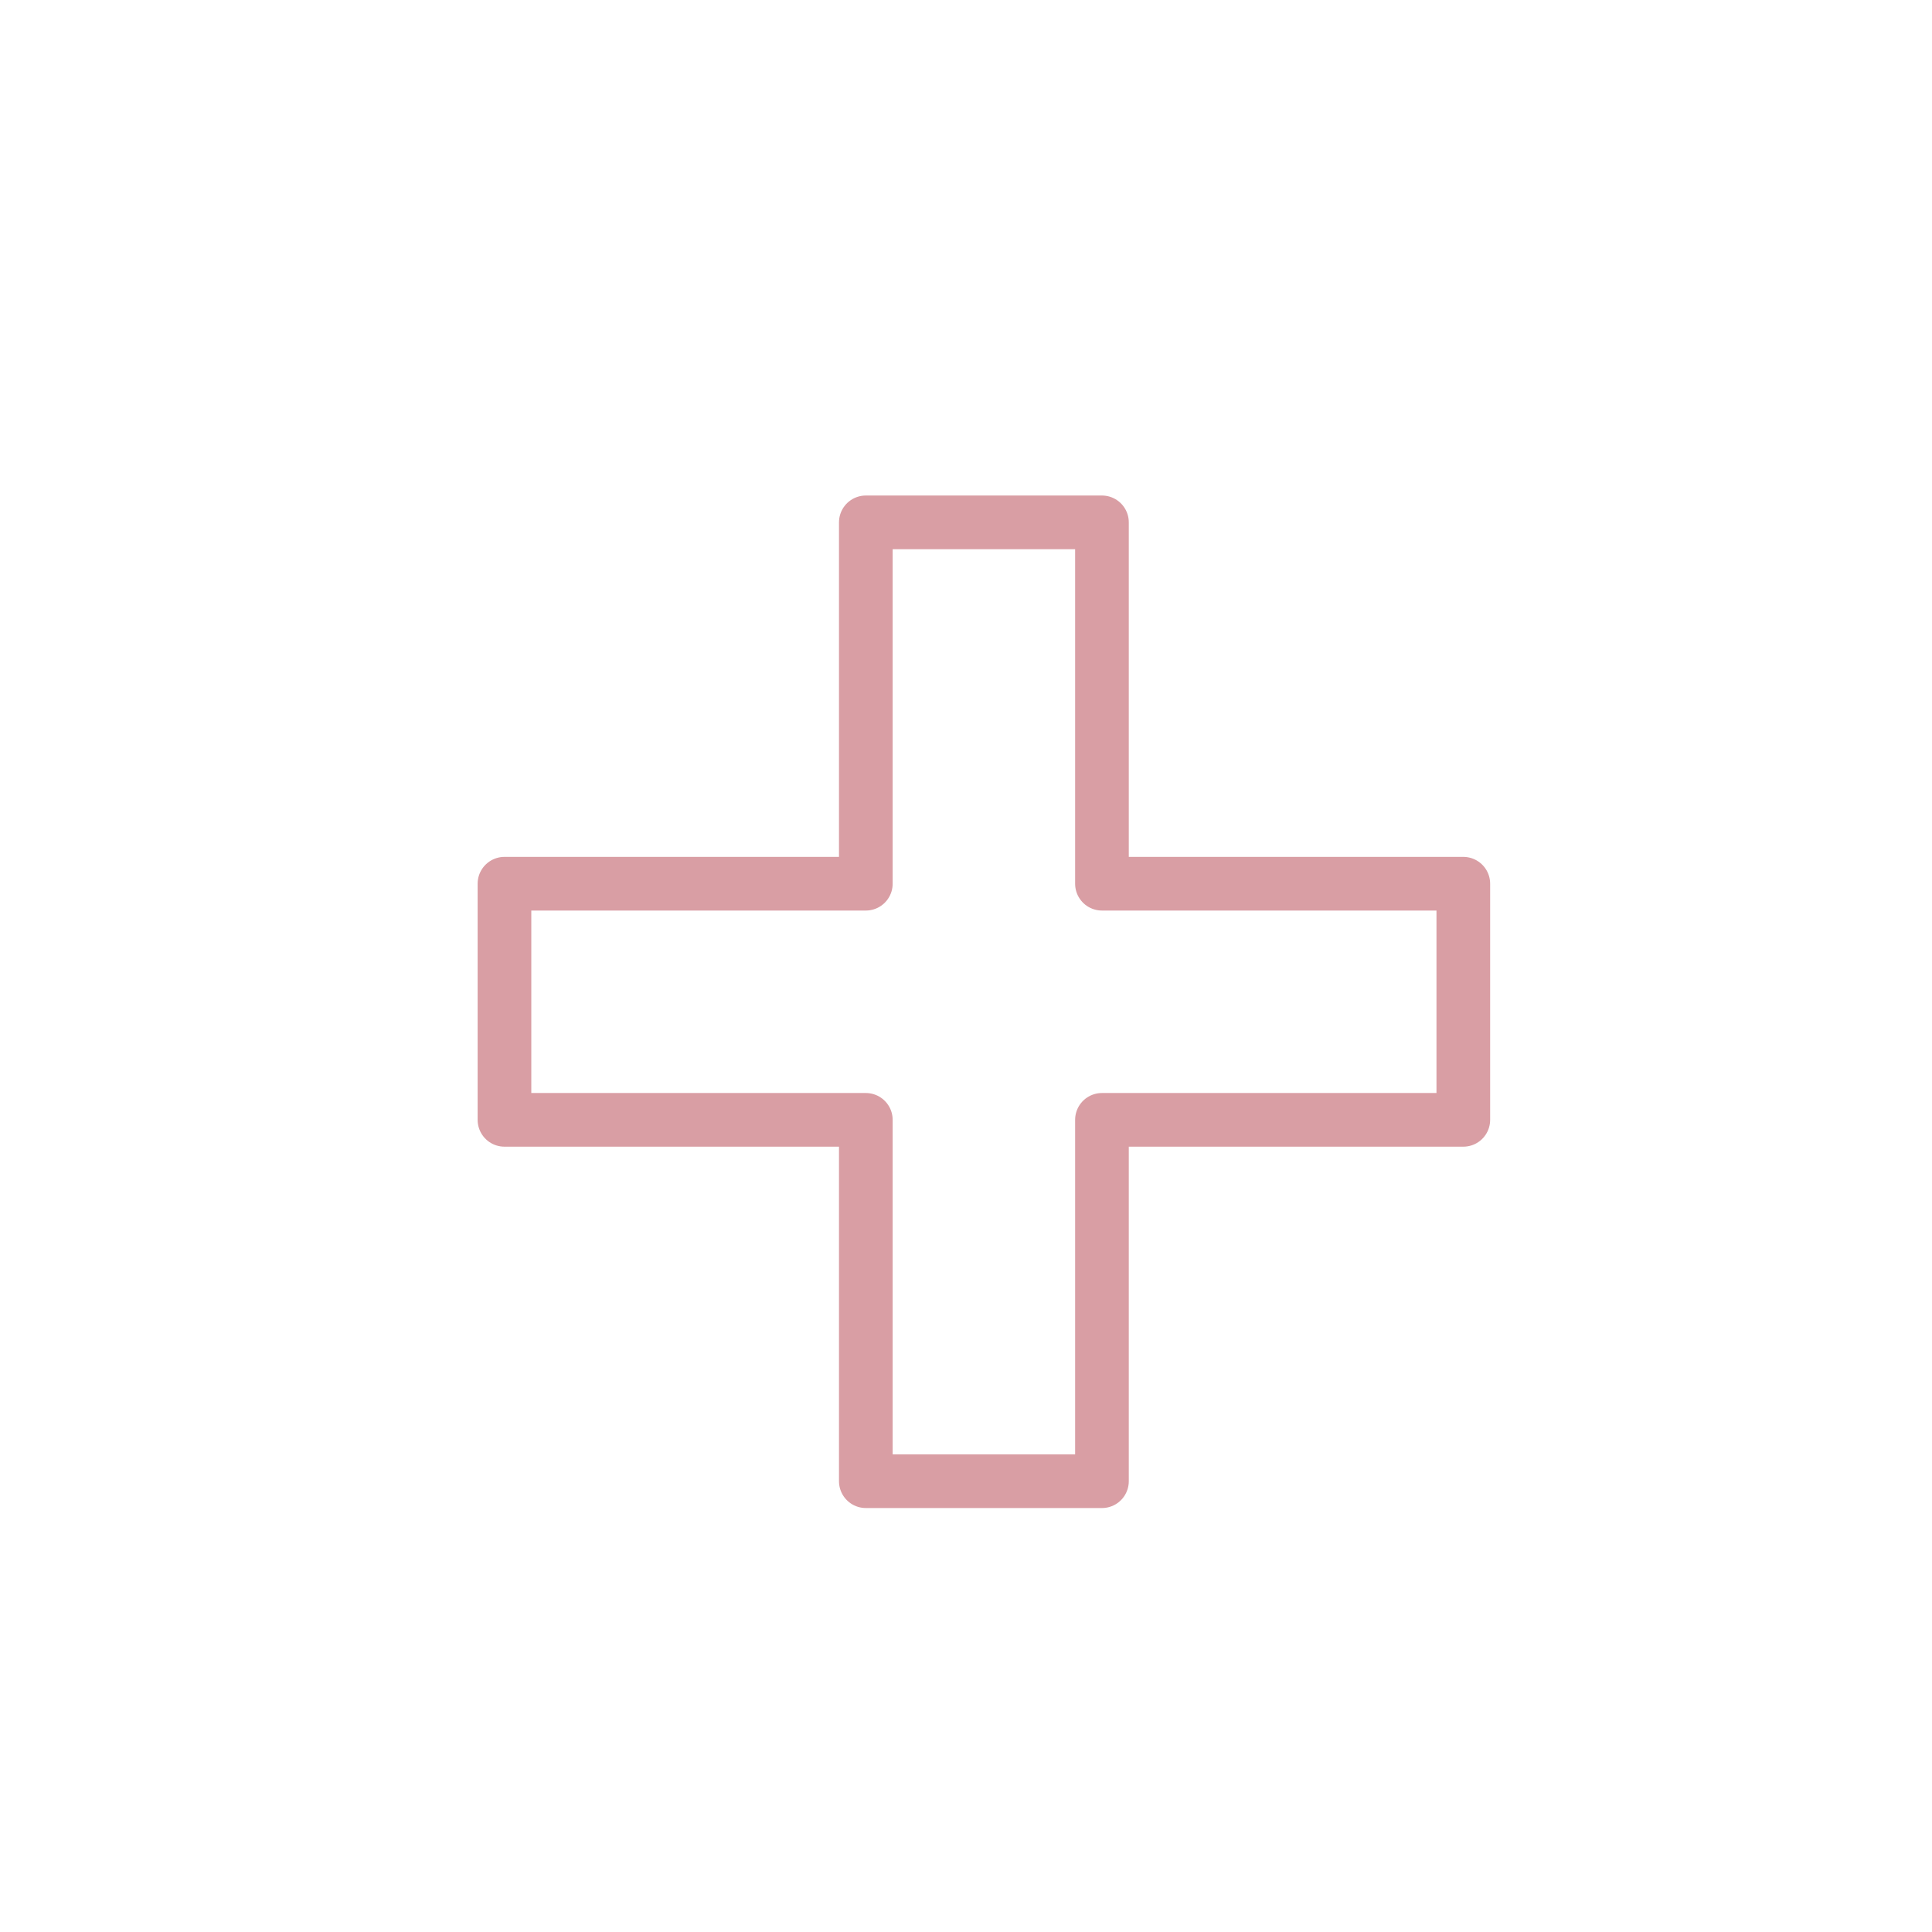
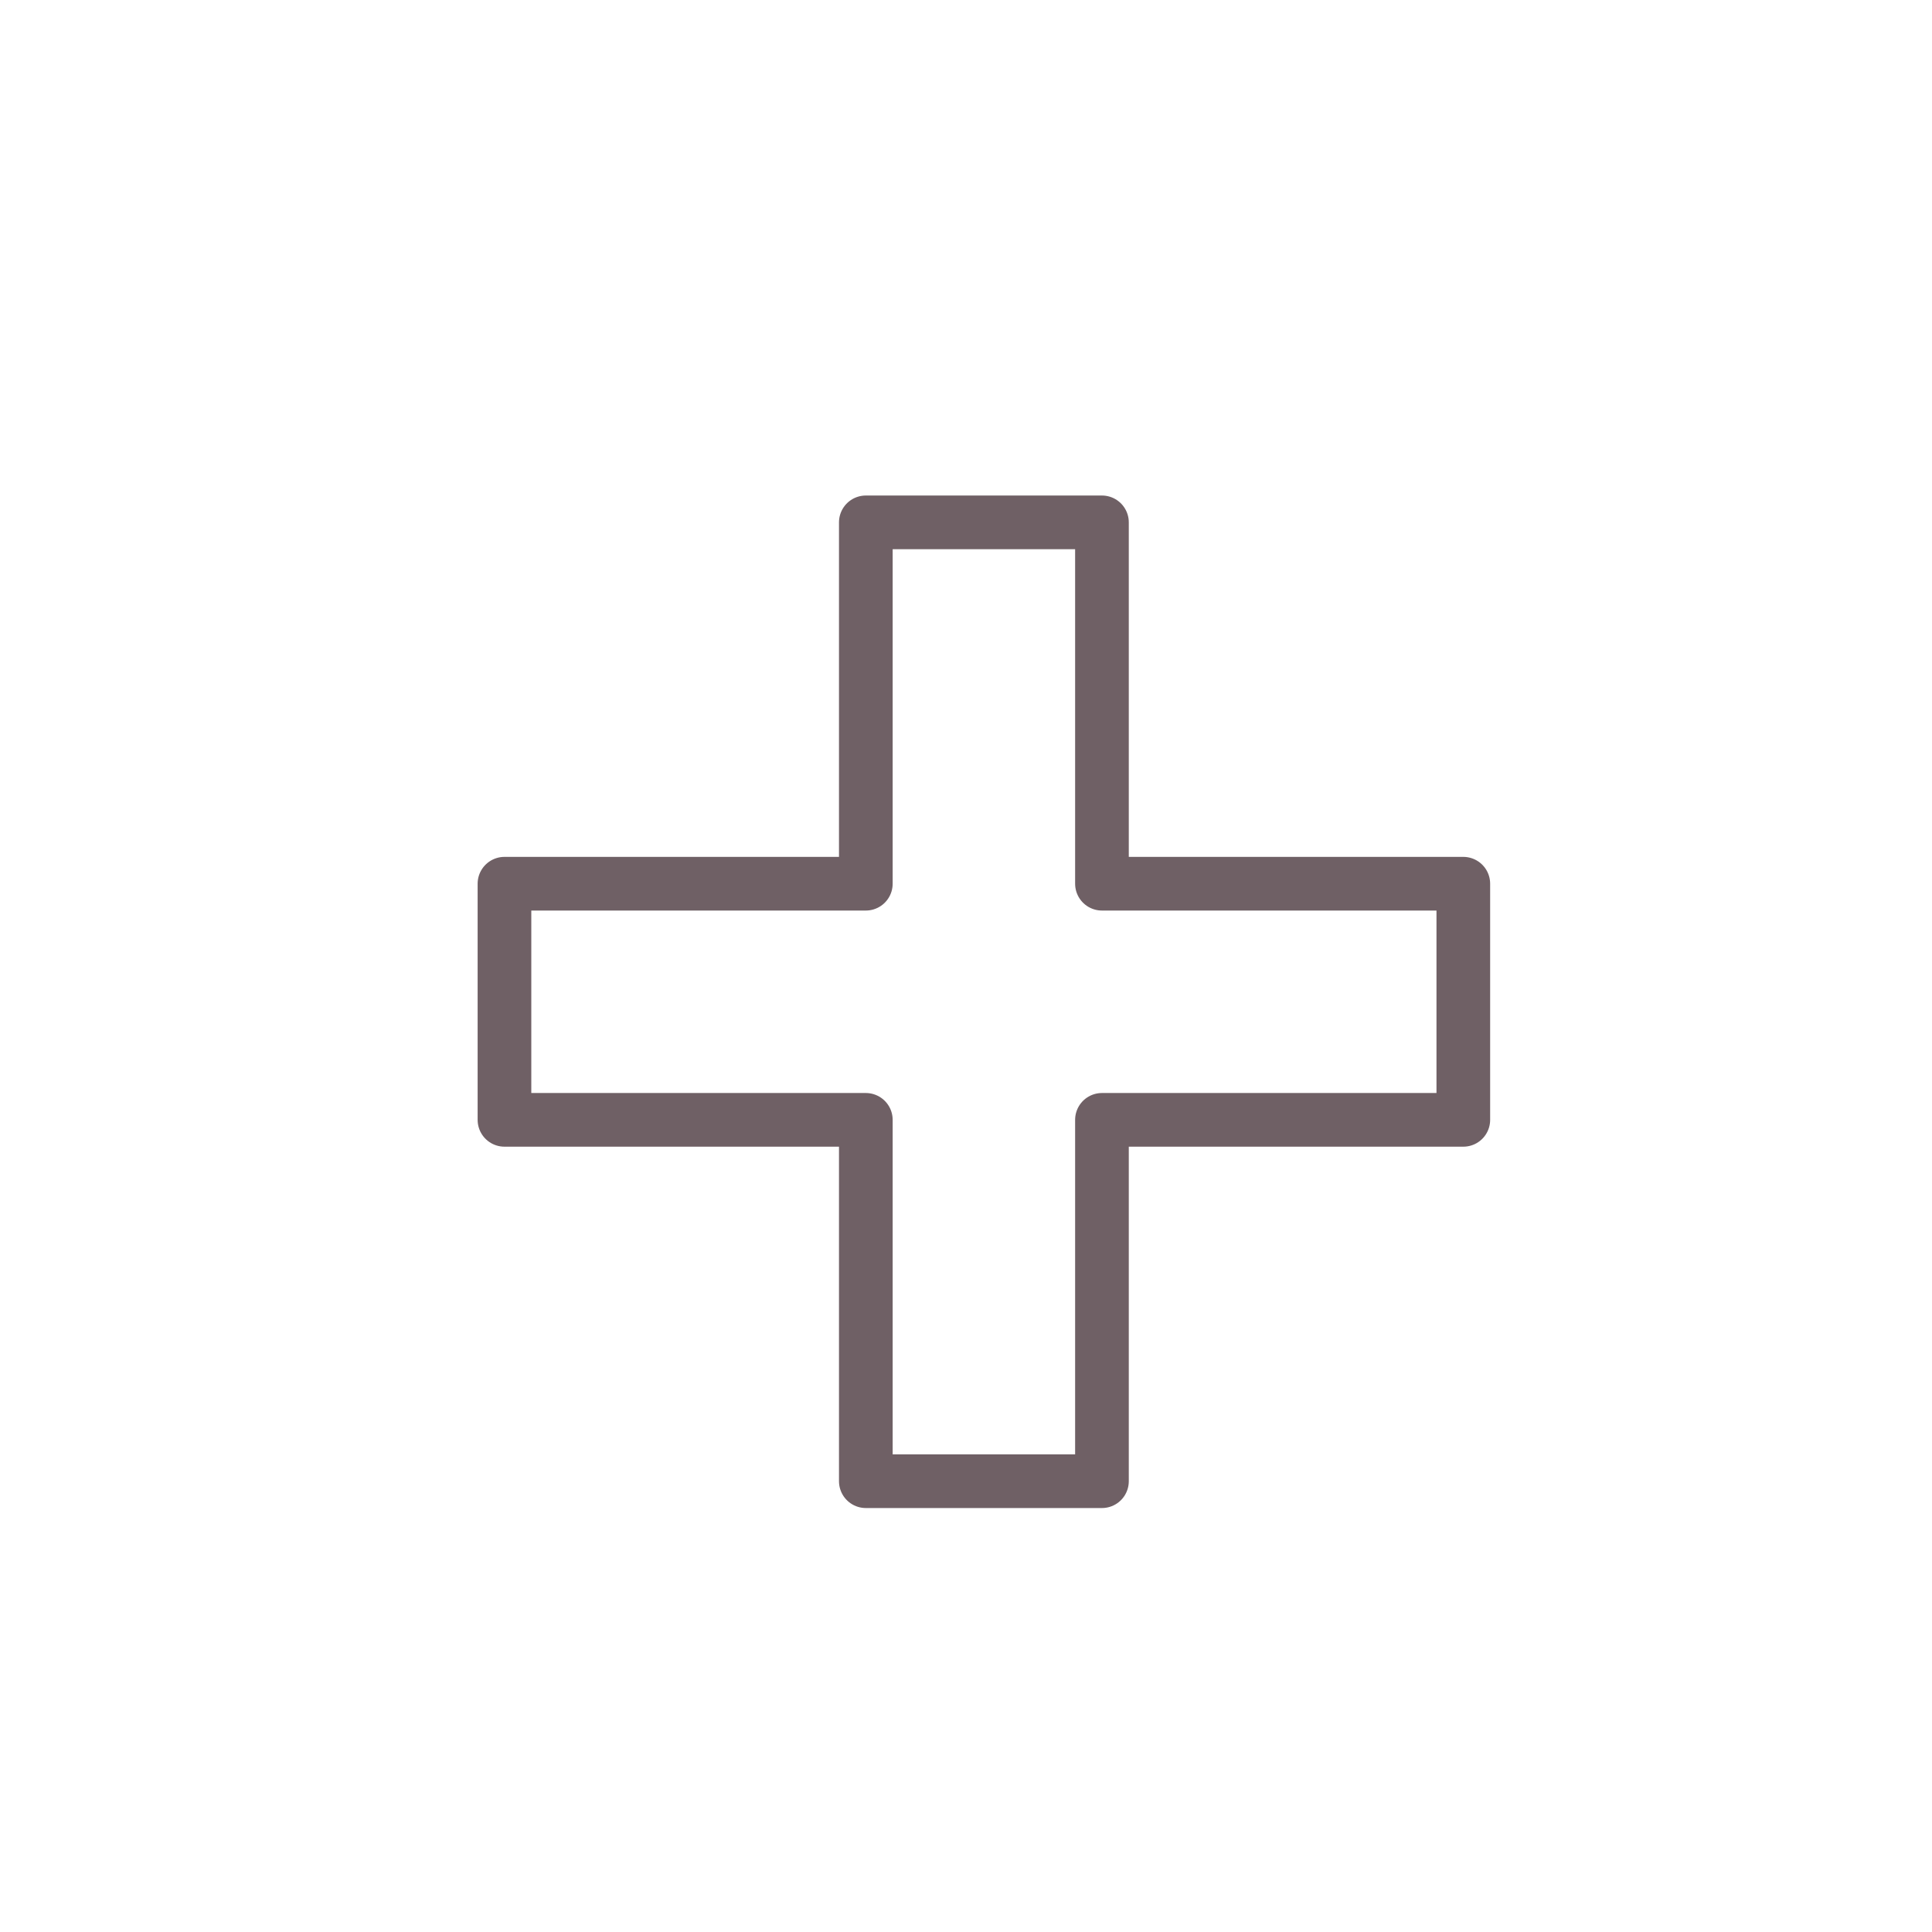
<svg xmlns="http://www.w3.org/2000/svg" version="1.1" id="Calque_1" x="0px" y="0px" viewBox="0 0 54 54" style="enable-background:new 0 0 54 54;" xml:space="preserve">
  <style type="text/css">
- 	.st0{fill:none;stroke:#D99EA4;stroke-width:1.5;stroke-linecap:round;stroke-linejoin:round;stroke-miterlimit:10;}
- 	.st1{fill:#D99EA4;}
+ 	.st0{fill:none;stroke:#6f6065;stroke-width:1.5;stroke-linecap:round;stroke-linejoin:round;stroke-miterlimit:10;}
+ 	.st1{fill:#6f6065;}
</style>
  <path class="st0" d="M40.9,31.3H30.8v10.1h-6.6V31.3H14.1v-6.6h10.1V14.6h6.6v10.1h10.1V31.3z" />
</svg>
